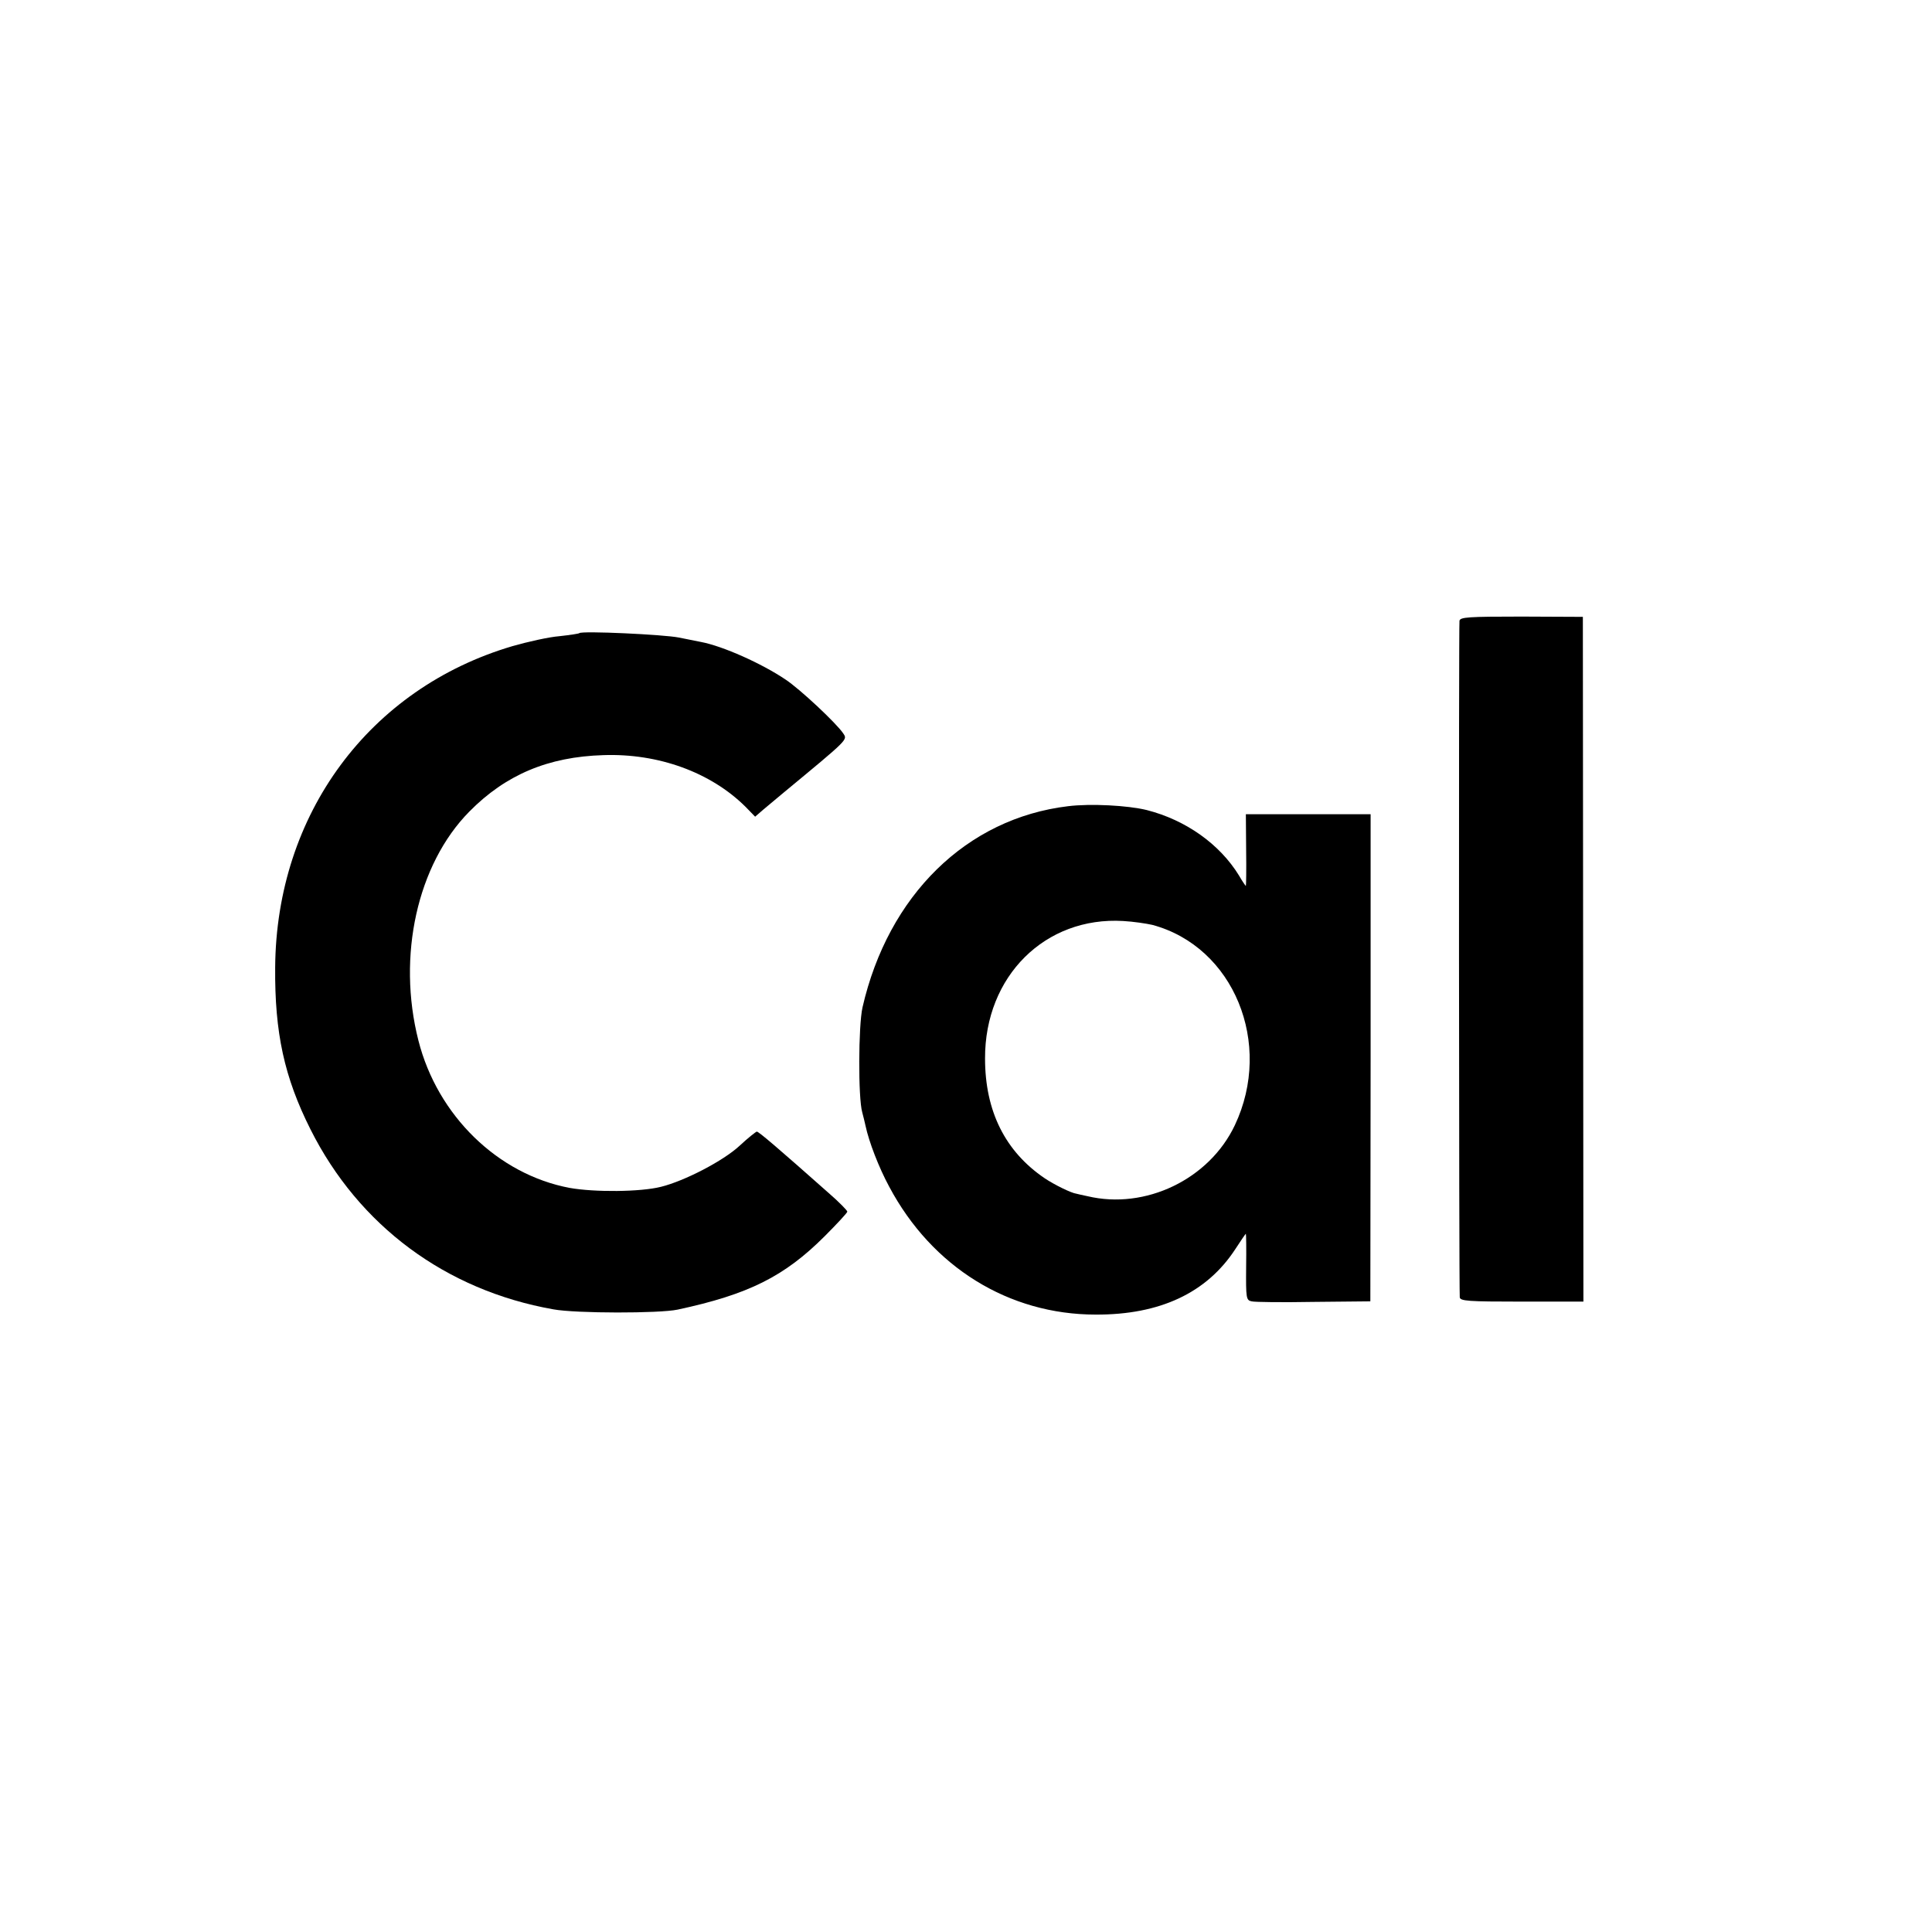
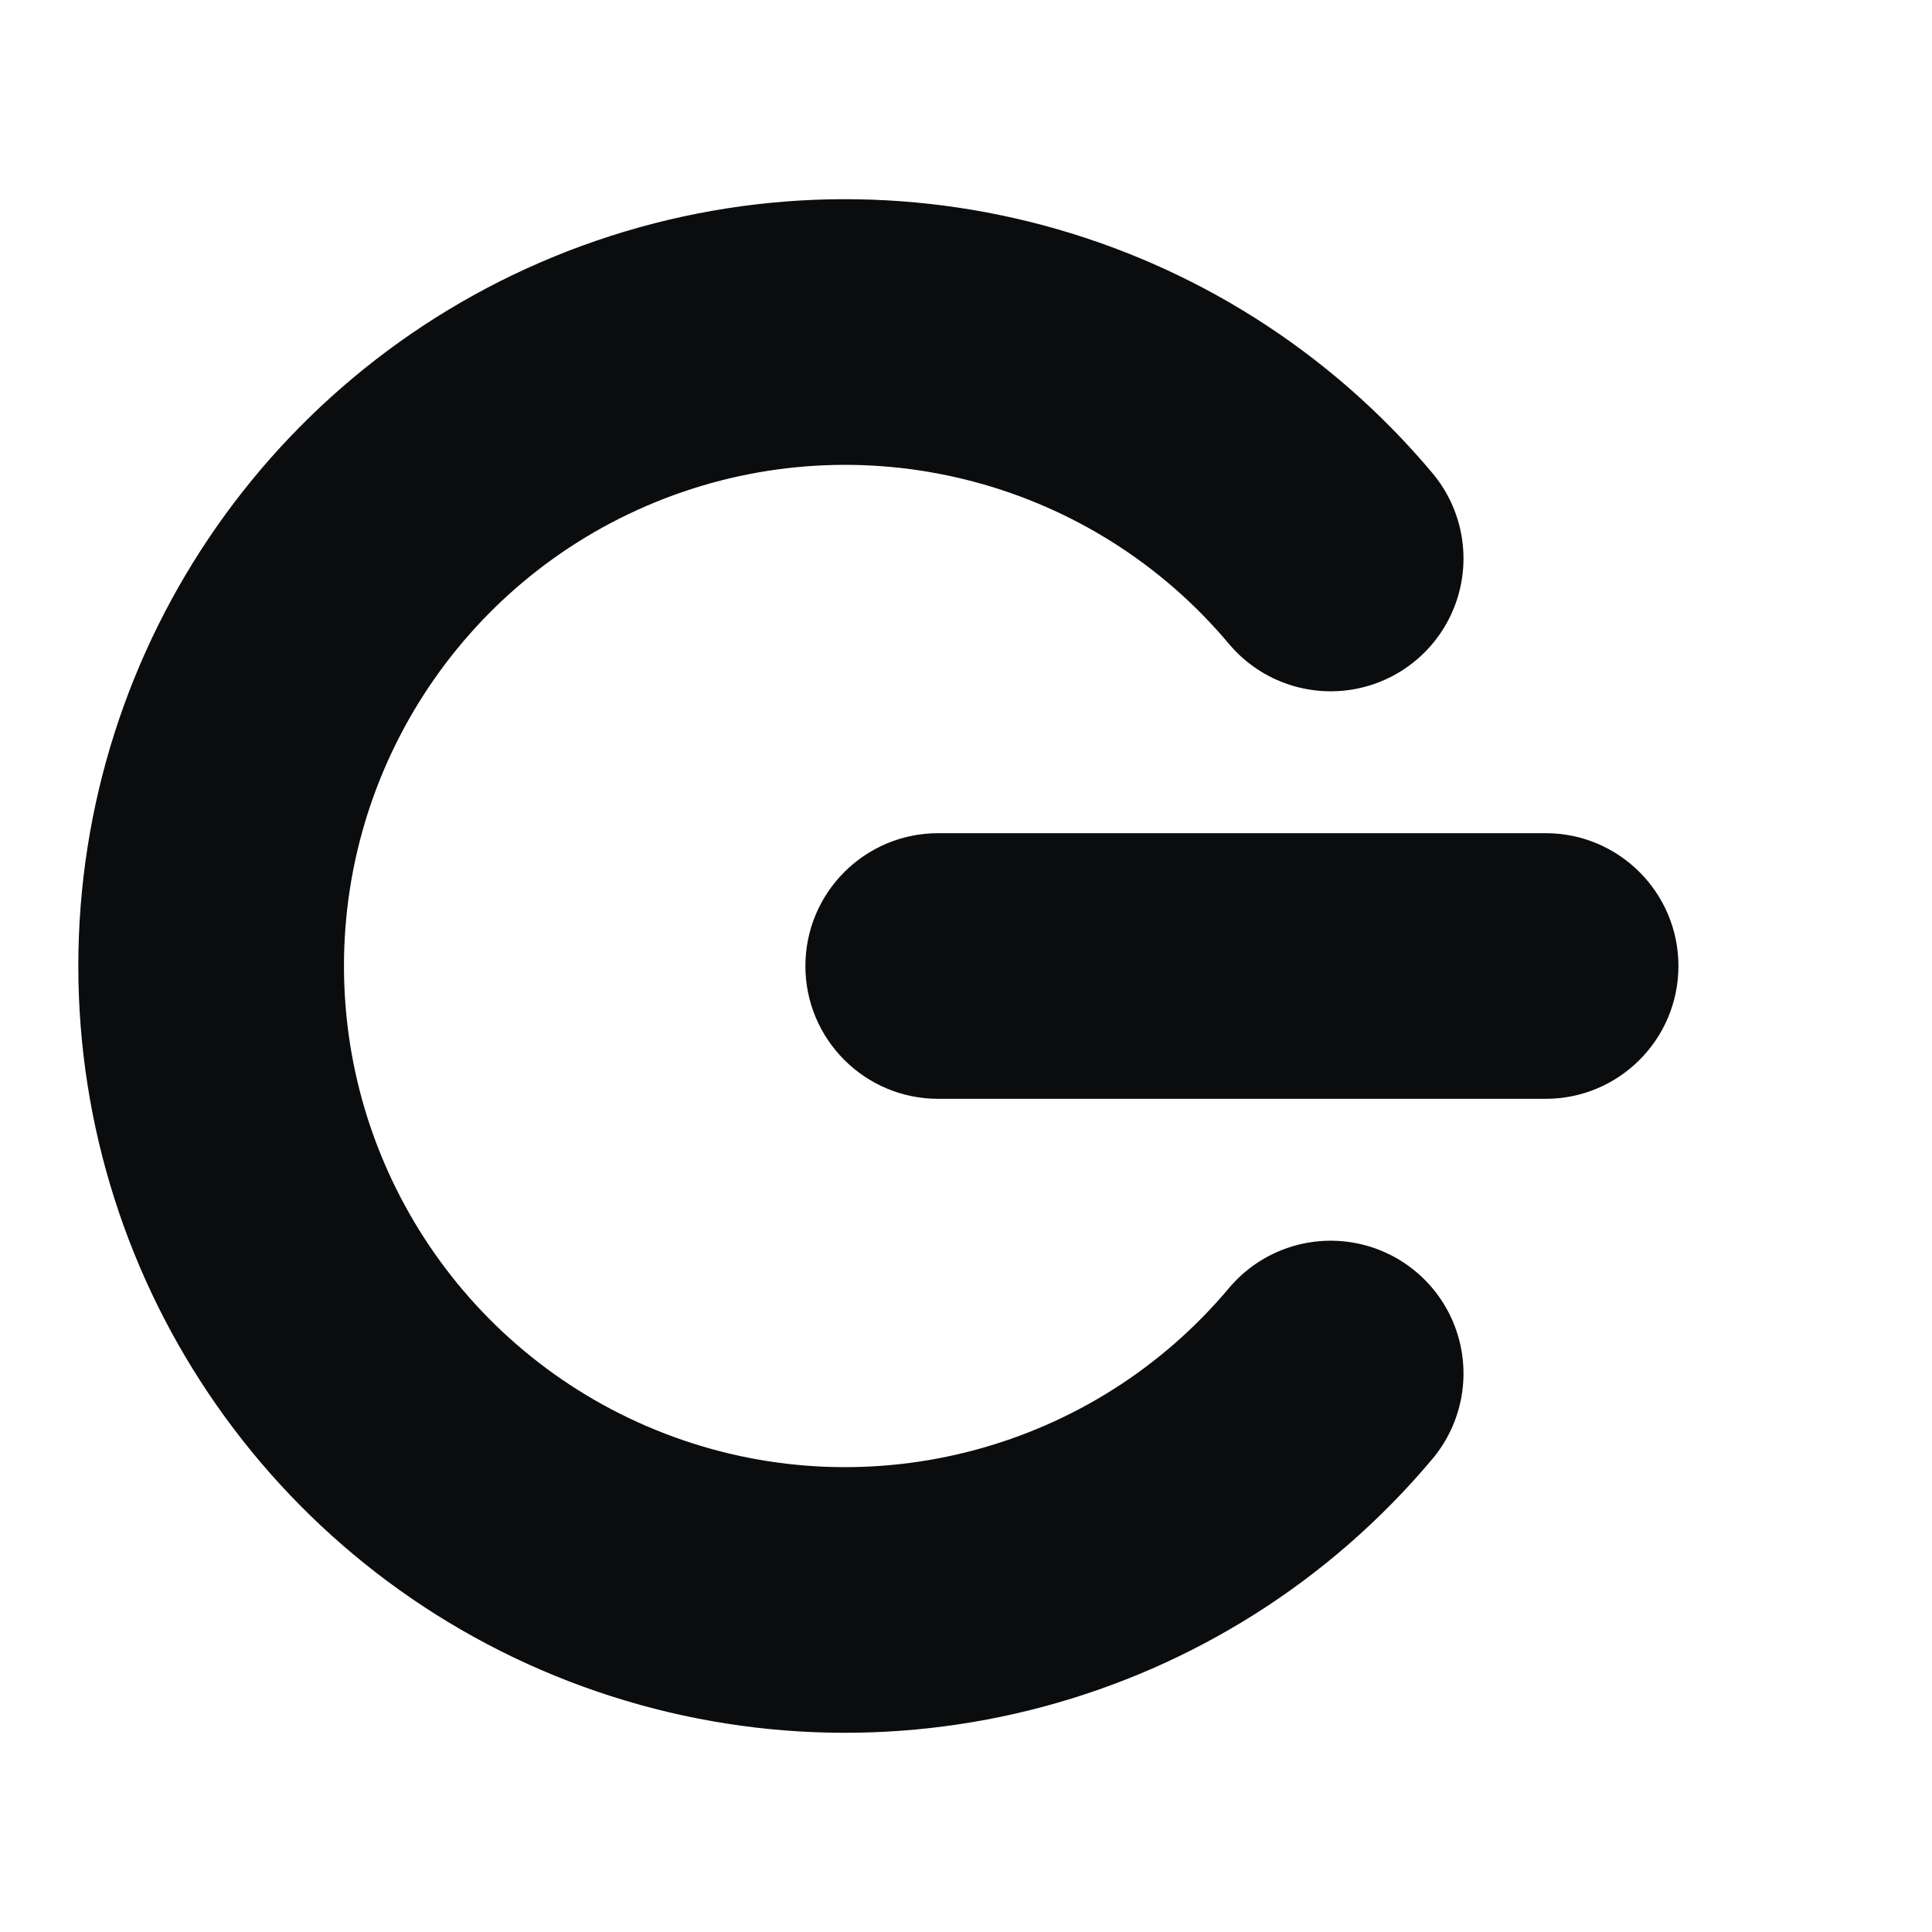
- <svg xmlns="http://www.w3.org/2000/svg" version="1.0" width="700pt" height="700pt" viewBox="0 0 700 700" preserveAspectRatio="xMidYMid meet">
-   <g transform="translate(0,700) scale(0.1,-0.1)" fill="#000000" stroke="none">
-     <path d="M5288 4751 c-3 -14 -2 -2406 1 -2451 1 -14 30 -16 224 -16 l224 0 -1 1241 -1 1240 -222 1 c-193 0 -222 -2 -225 -15z" />
-     <path d="M2099 4706 c-2 -2 -35 -7 -72 -11 -38 -3 -114 -20 -170 -36 -519 -153 -856 -609 -860 -1164 -2 -237 33 -398 128 -587 175 -349 490 -583 880 -652 81 -15 385 -15 450 -1 257 55 387 120 533 266 45 45 82 85 82 89 0 4 -30 35 -67 67 -185 164 -254 223 -261 223 -4 -1 -32 -23 -62 -51 -59 -55 -200 -128 -285 -149 -75 -19 -241 -20 -331 -4 -260 49 -479 262 -548 534 -78 306 -4 638 184 829 132 134 286 199 486 205 199 7 389 -62 515 -187 l35 -36 30 26 c16 13 49 41 73 61 238 197 232 191 216 215 -24 36 -156 160 -209 195 -86 58 -227 121 -306 136 -14 3 -50 10 -80 16 -54 11 -352 25 -361 16z" />
-     <path d="M3870 4079 c-368 -44 -652 -323 -745 -729 -15 -67 -16 -327 -1 -380 4 -14 9 -36 12 -49 12 -57 48 -151 86 -221 155 -291 433 -463 748 -463 233 -1 402 79 505 236 20 31 38 57 39 57 1 0 2 -54 1 -120 -1 -114 0 -121 20 -125 11 -3 112 -4 225 -2 l205 2 1 883 0 882 -226 0 -226 0 1 -130 c1 -71 0 -130 -1 -130 -1 0 -13 17 -25 38 -70 114 -193 201 -334 237 -69 17 -204 24 -285 14z m305 -430 c295 -79 439 -430 299 -726 -93 -196 -324 -307 -534 -257 -19 4 -37 8 -40 9 -18 2 -81 33 -115 56 -143 97 -216 243 -216 434 -1 298 218 515 501 498 36 -2 83 -9 105 -14z" />
-   </g>
+ <svg xmlns="http://www.w3.org/2000/svg" viewBox="0 0 32 32">
+   <path d="M 22.04 9.25 A 10.5 10.5 0 1 0 22.04 22.75" fill="none" stroke="#0b0c0e" stroke-width="4.4" stroke-linecap="round" />
+   <rect x="13.34" y="13.80" width="14.46" height="4.4" rx="2.2" fill="#0b0c0e" />
</svg>
